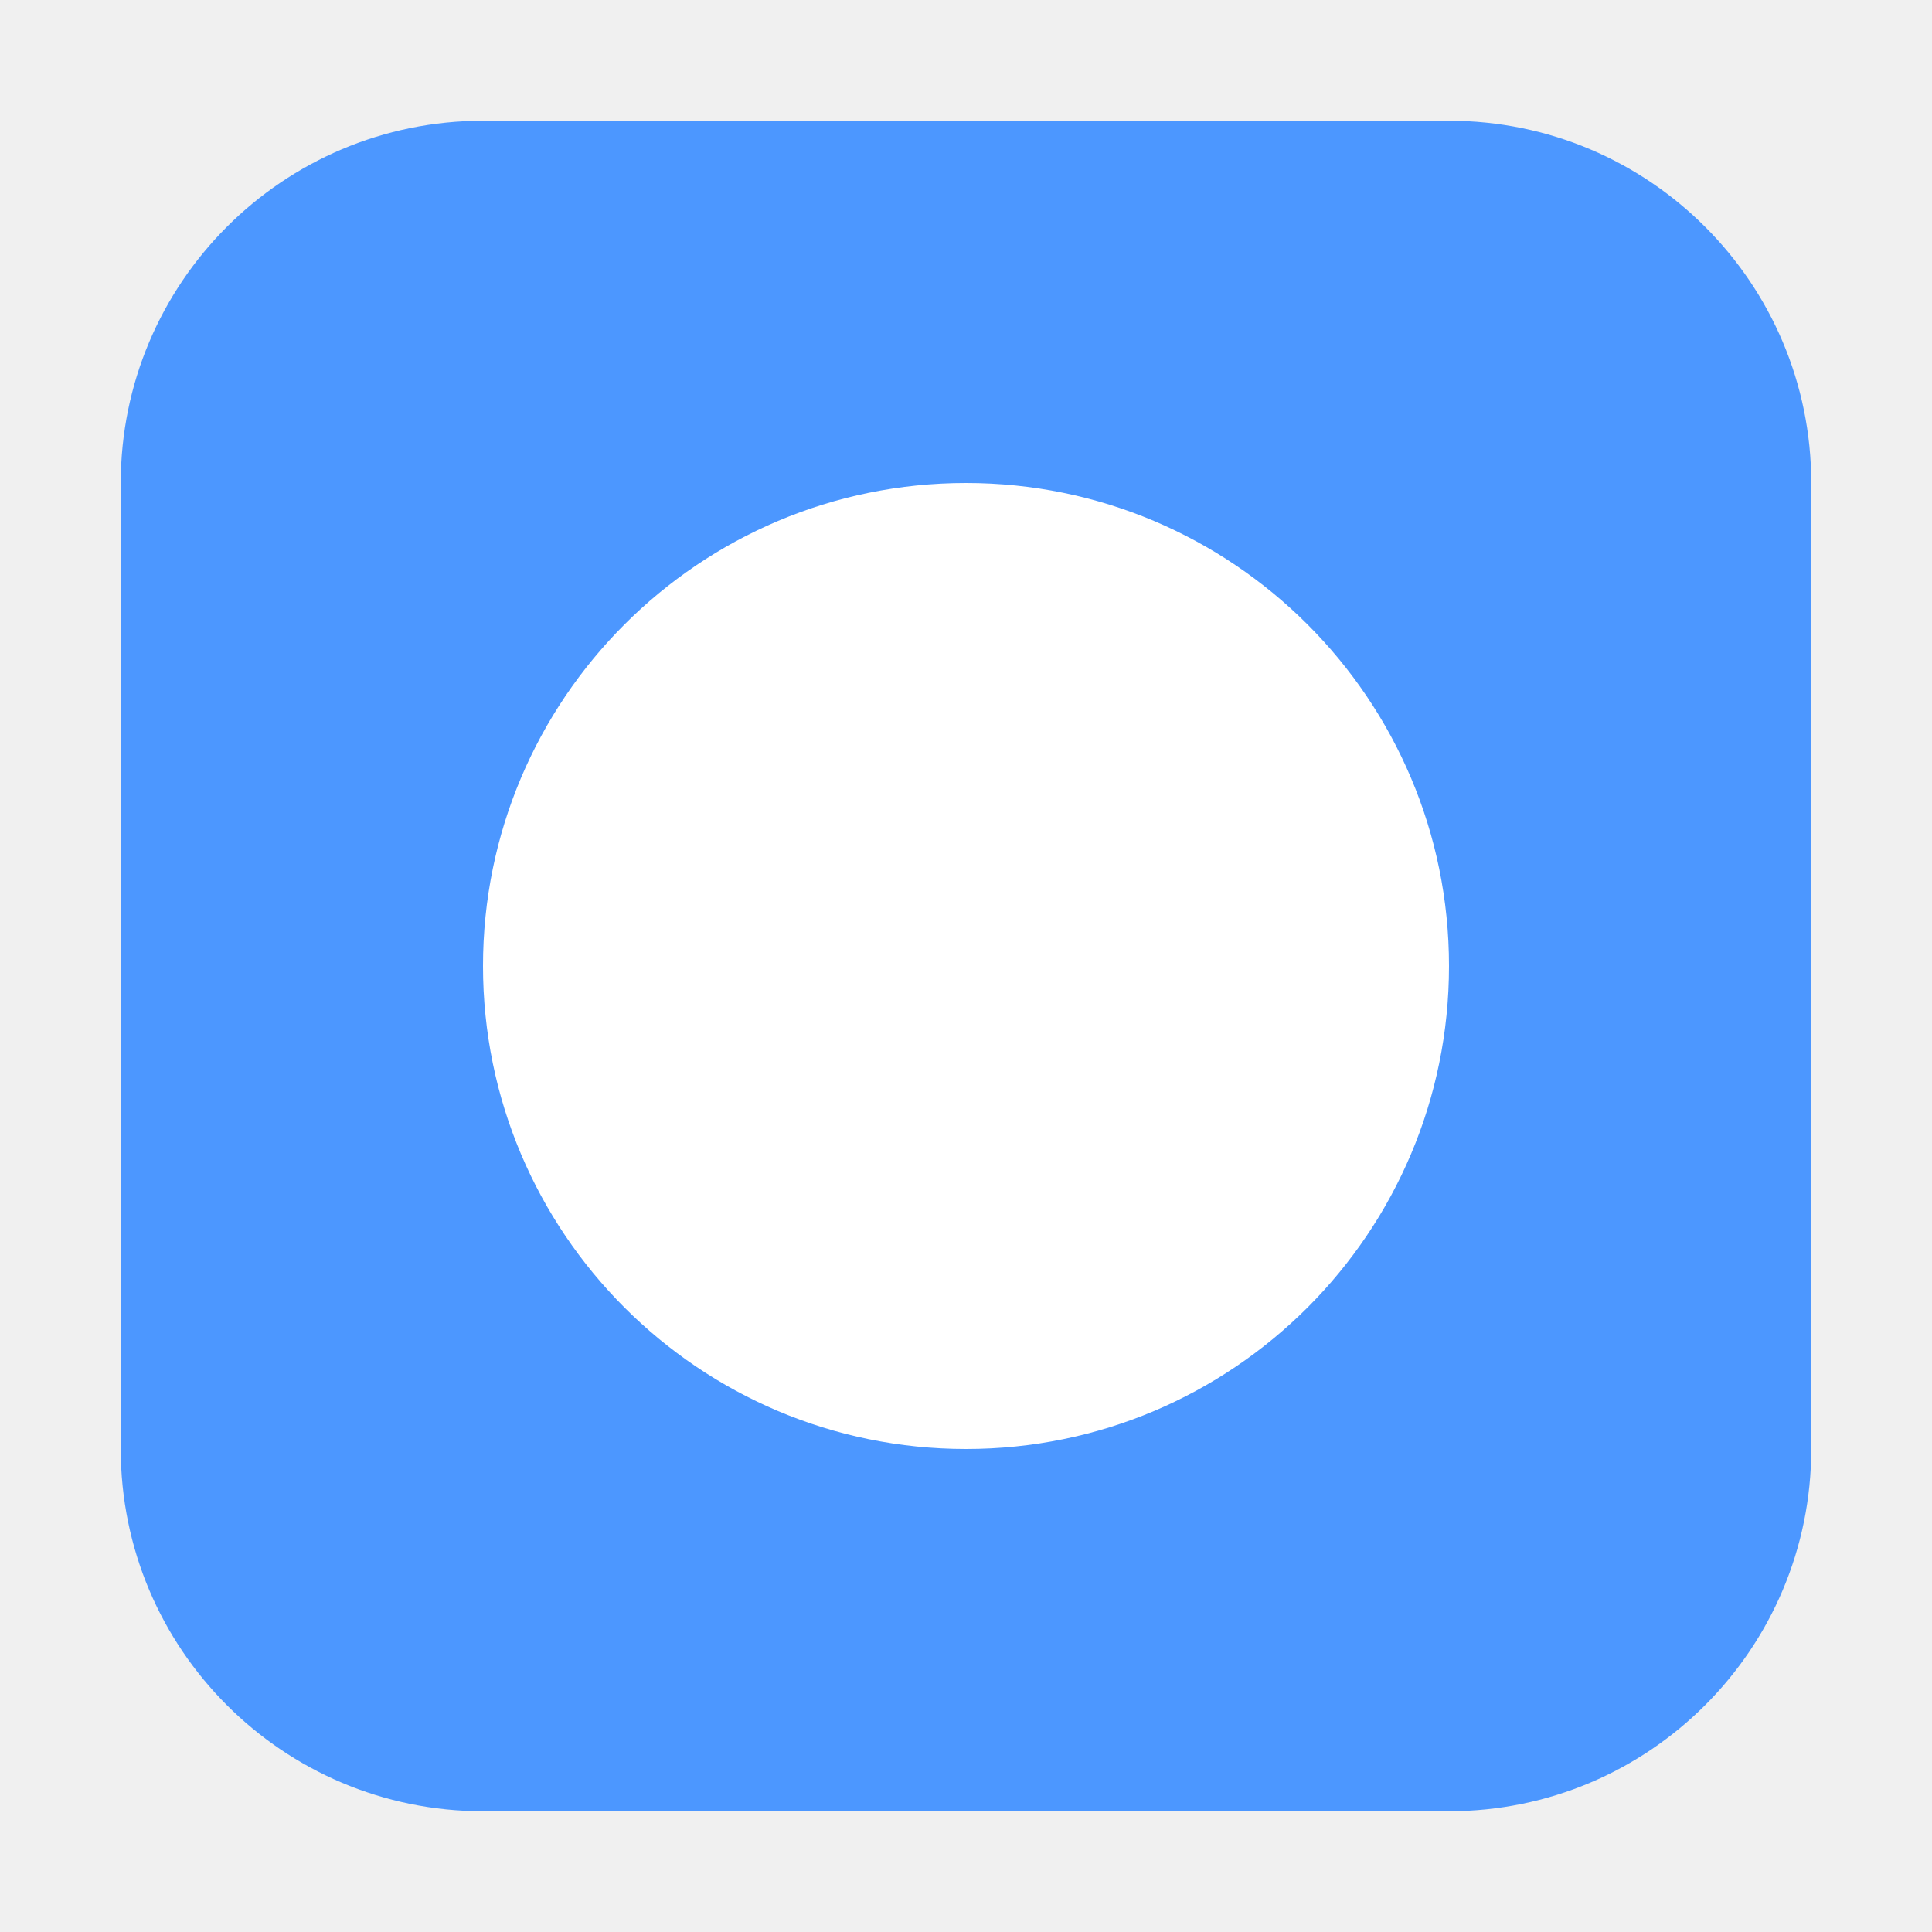
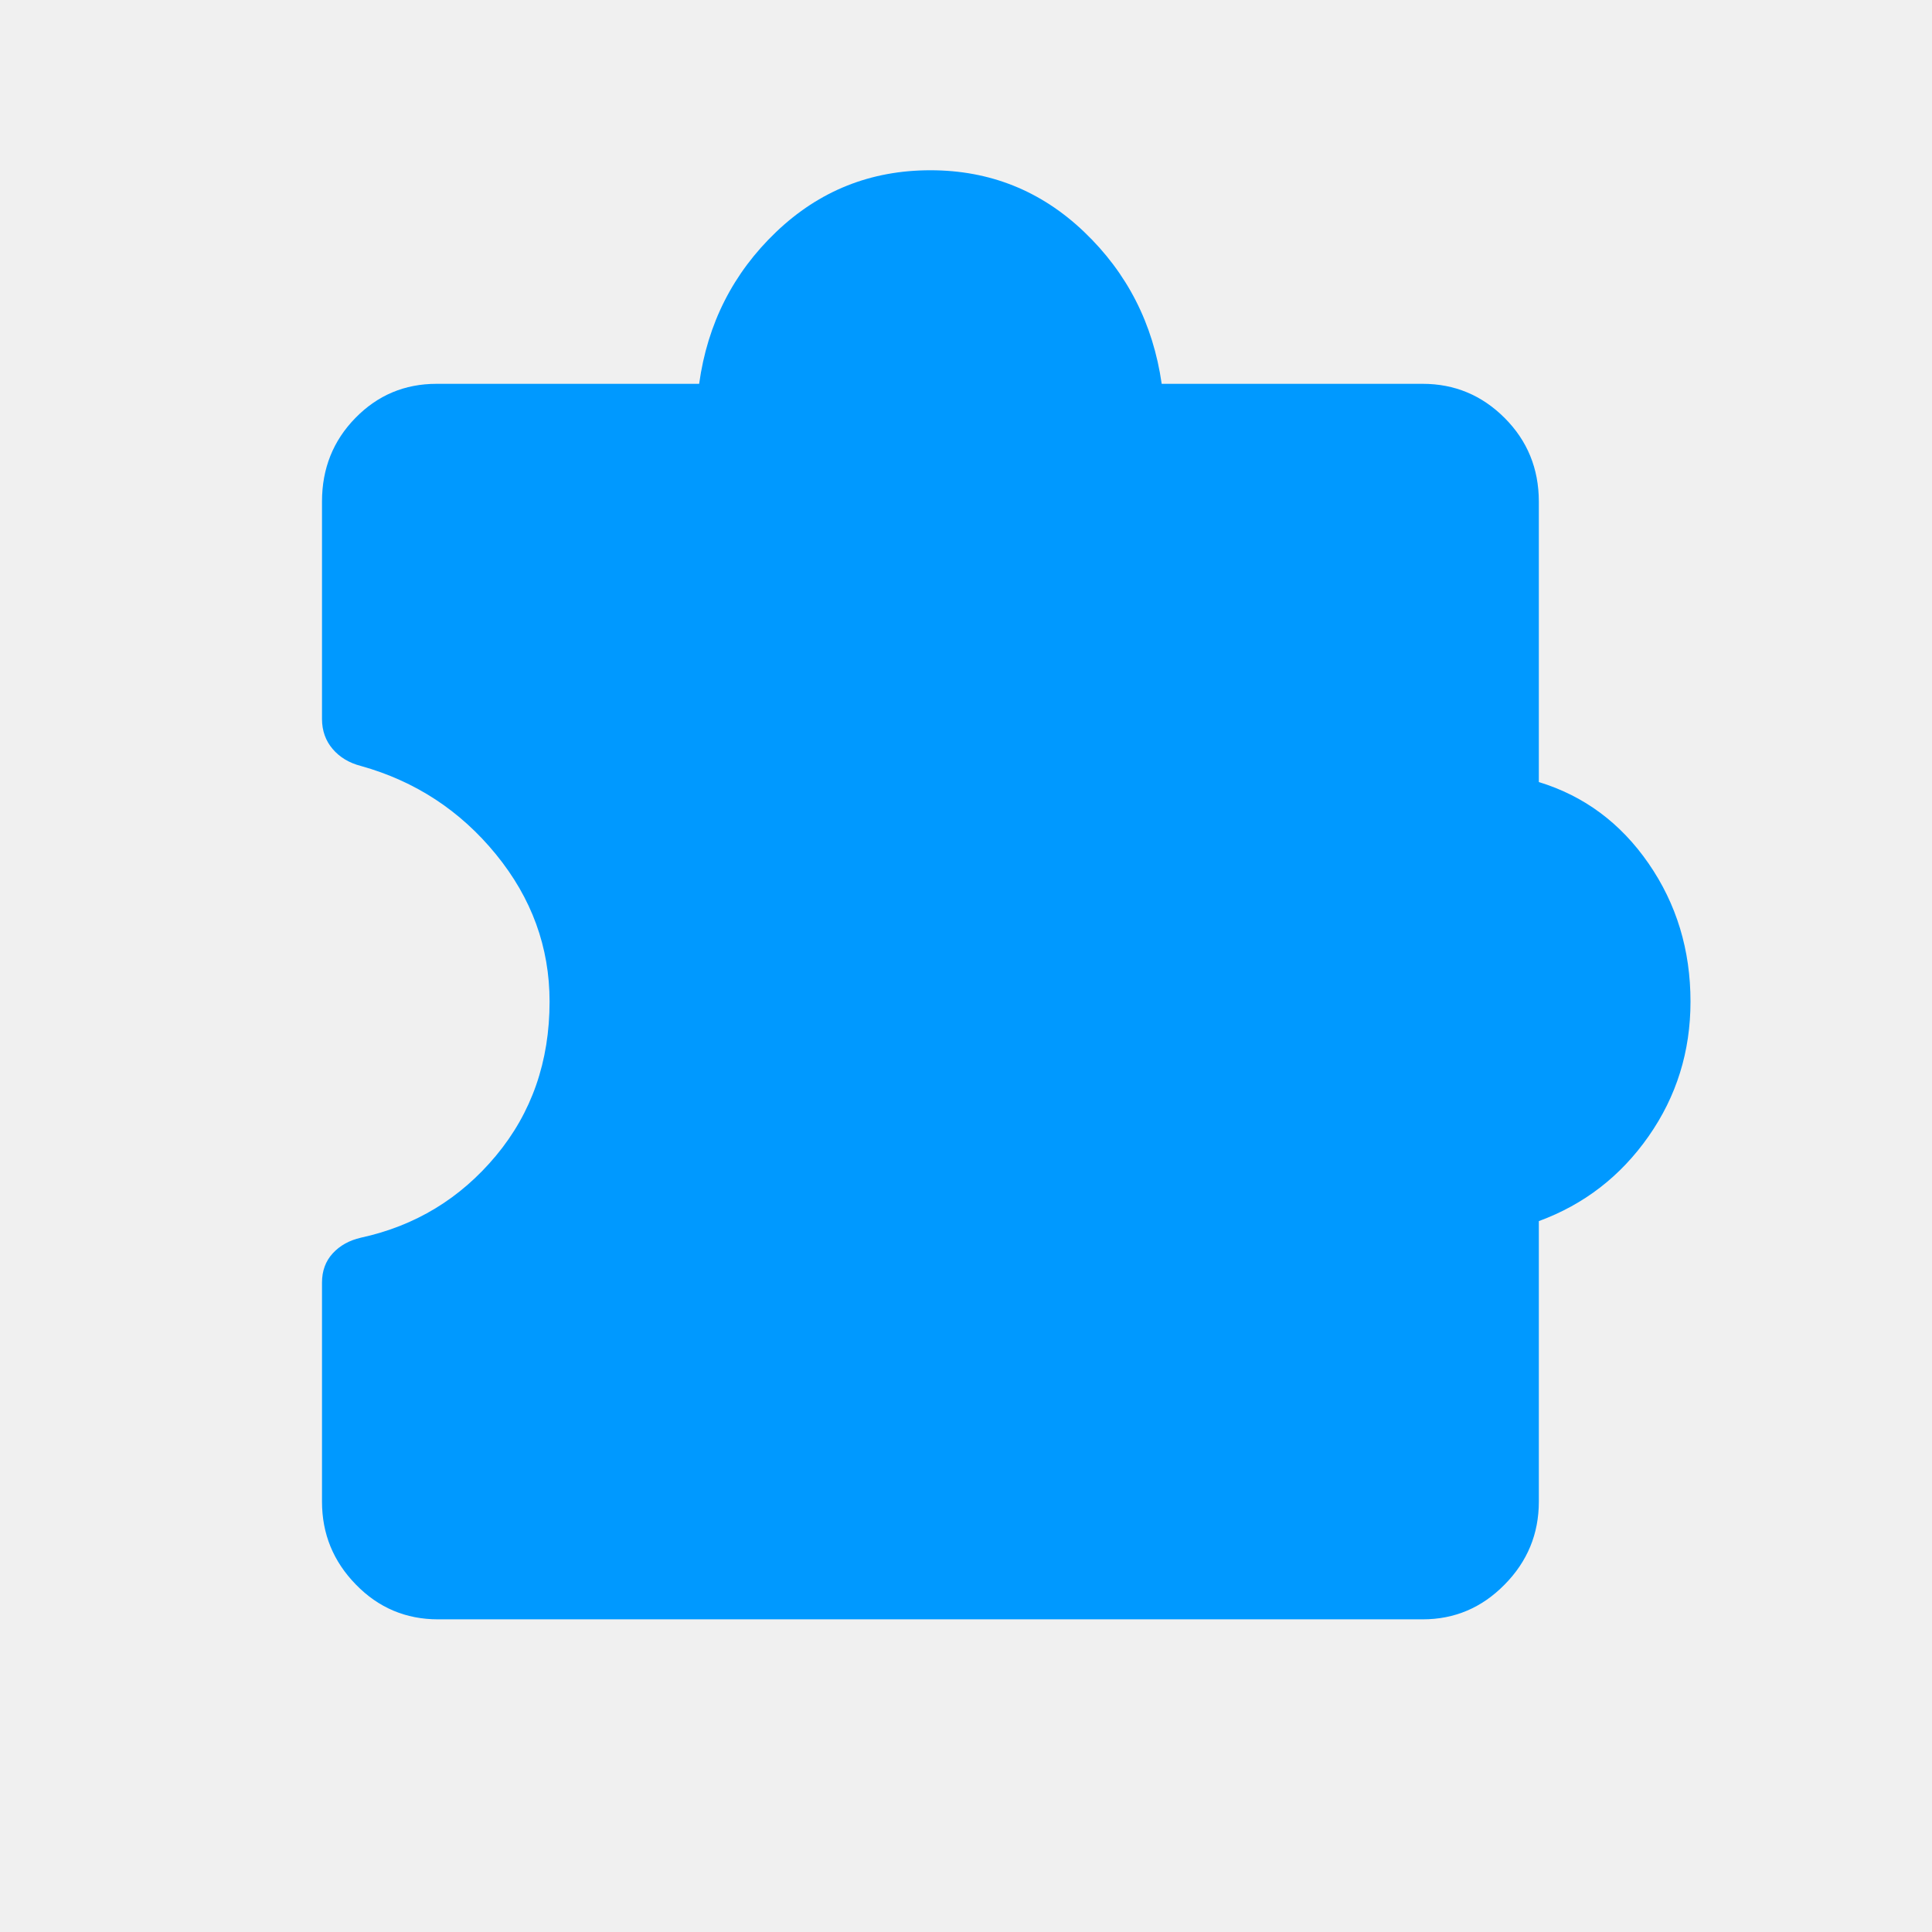
- <svg xmlns="http://www.w3.org/2000/svg" width="32" height="32" viewBox="0 0 32 32">
-   <rect x="2" y="2" width="28" height="28" rx="6" fill="#4c97ff" />
-   <circle cx="16" cy="16" r="8" fill="#ffffff" />
+ <svg xmlns="http://www.w3.org/2000/svg" viewBox="0 0 24 24" width="256" height="256">
+   <path fill="#0099ff" d="M5.442 20.116q-.6 0-1.02-.431Q4 19.254 4 18.654v-2.721q0-.218.133-.363t.35-.195q1.013-.22 1.678-1.018q.666-.8.666-1.915q0-1.013-.666-1.829q-.665-.815-1.678-1.098q-.218-.056-.35-.21T4 8.933V6.23q0-.614.415-1.038q.414-.424 1.008-.424h3.262q.155-1.121.957-1.887t1.916-.766q1.108 0 1.91.766t.963 1.887h3.242q.594 0 1.018.424t.425 1.038v3.485q.842.257 1.363 1.011T21 12.442q0 .93-.521 1.674t-1.363 1.053v3.485q0 .6-.425 1.03q-.424.432-1.018.432z" />
</svg>
